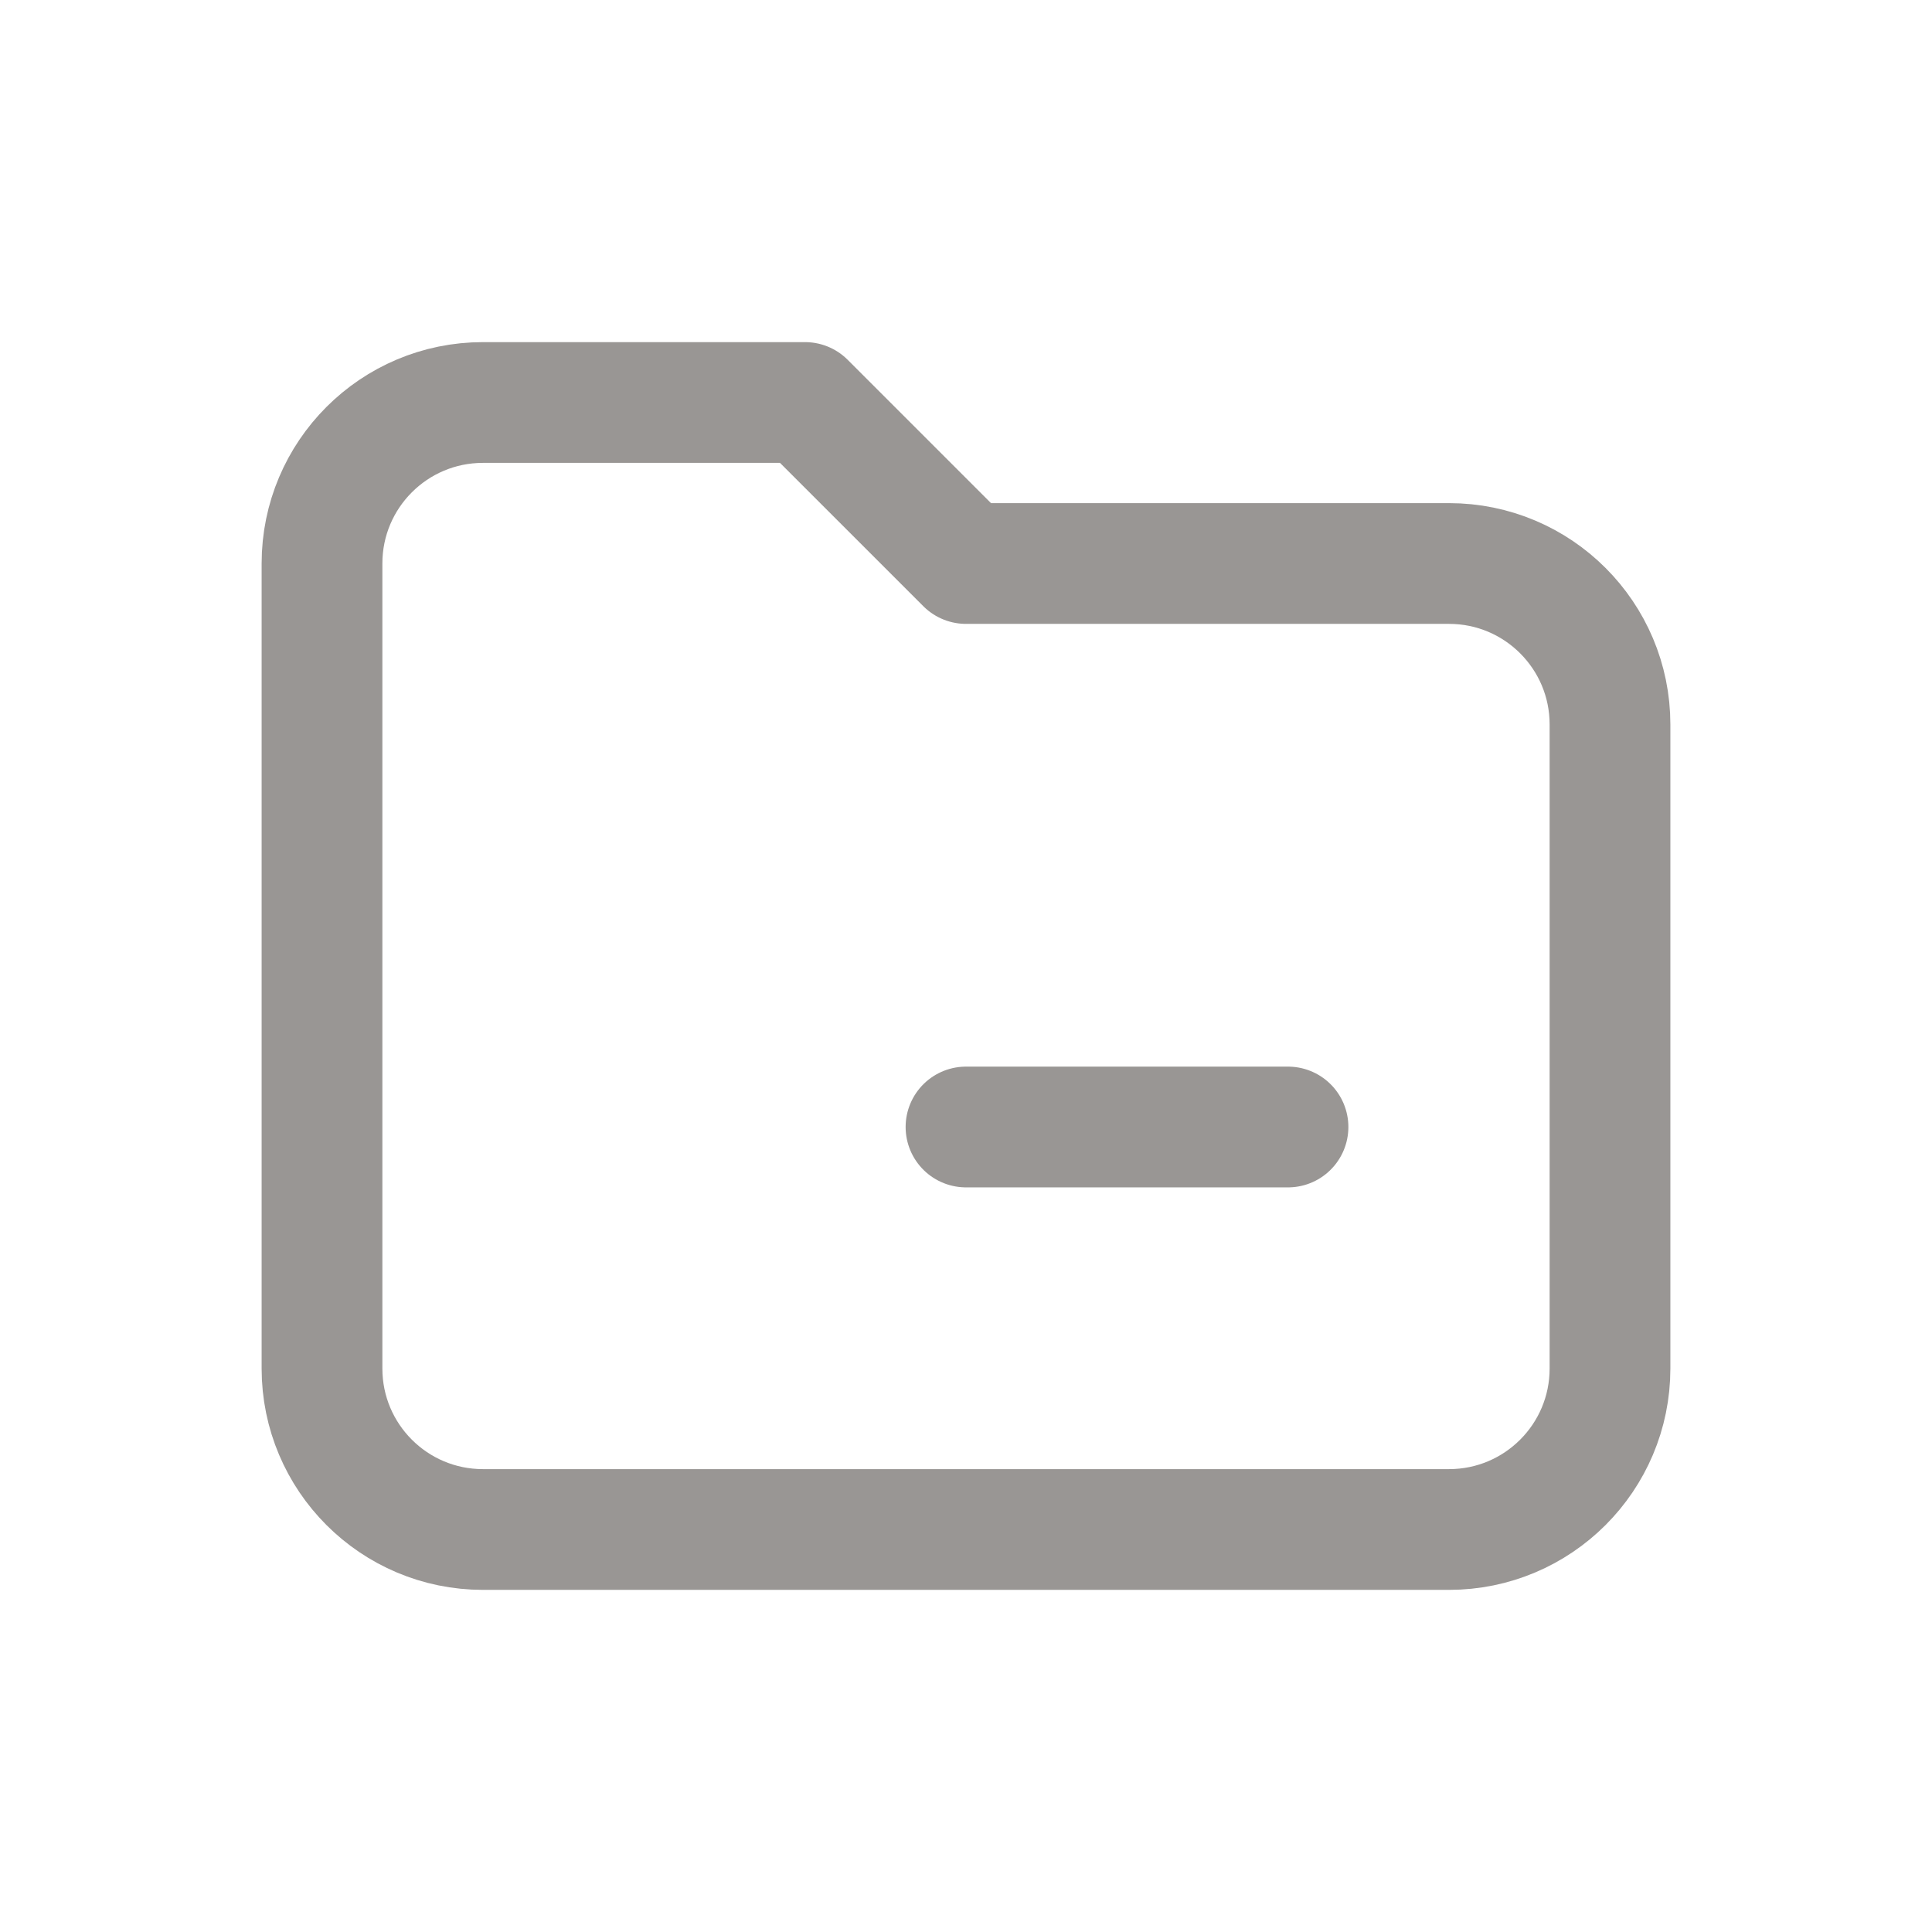
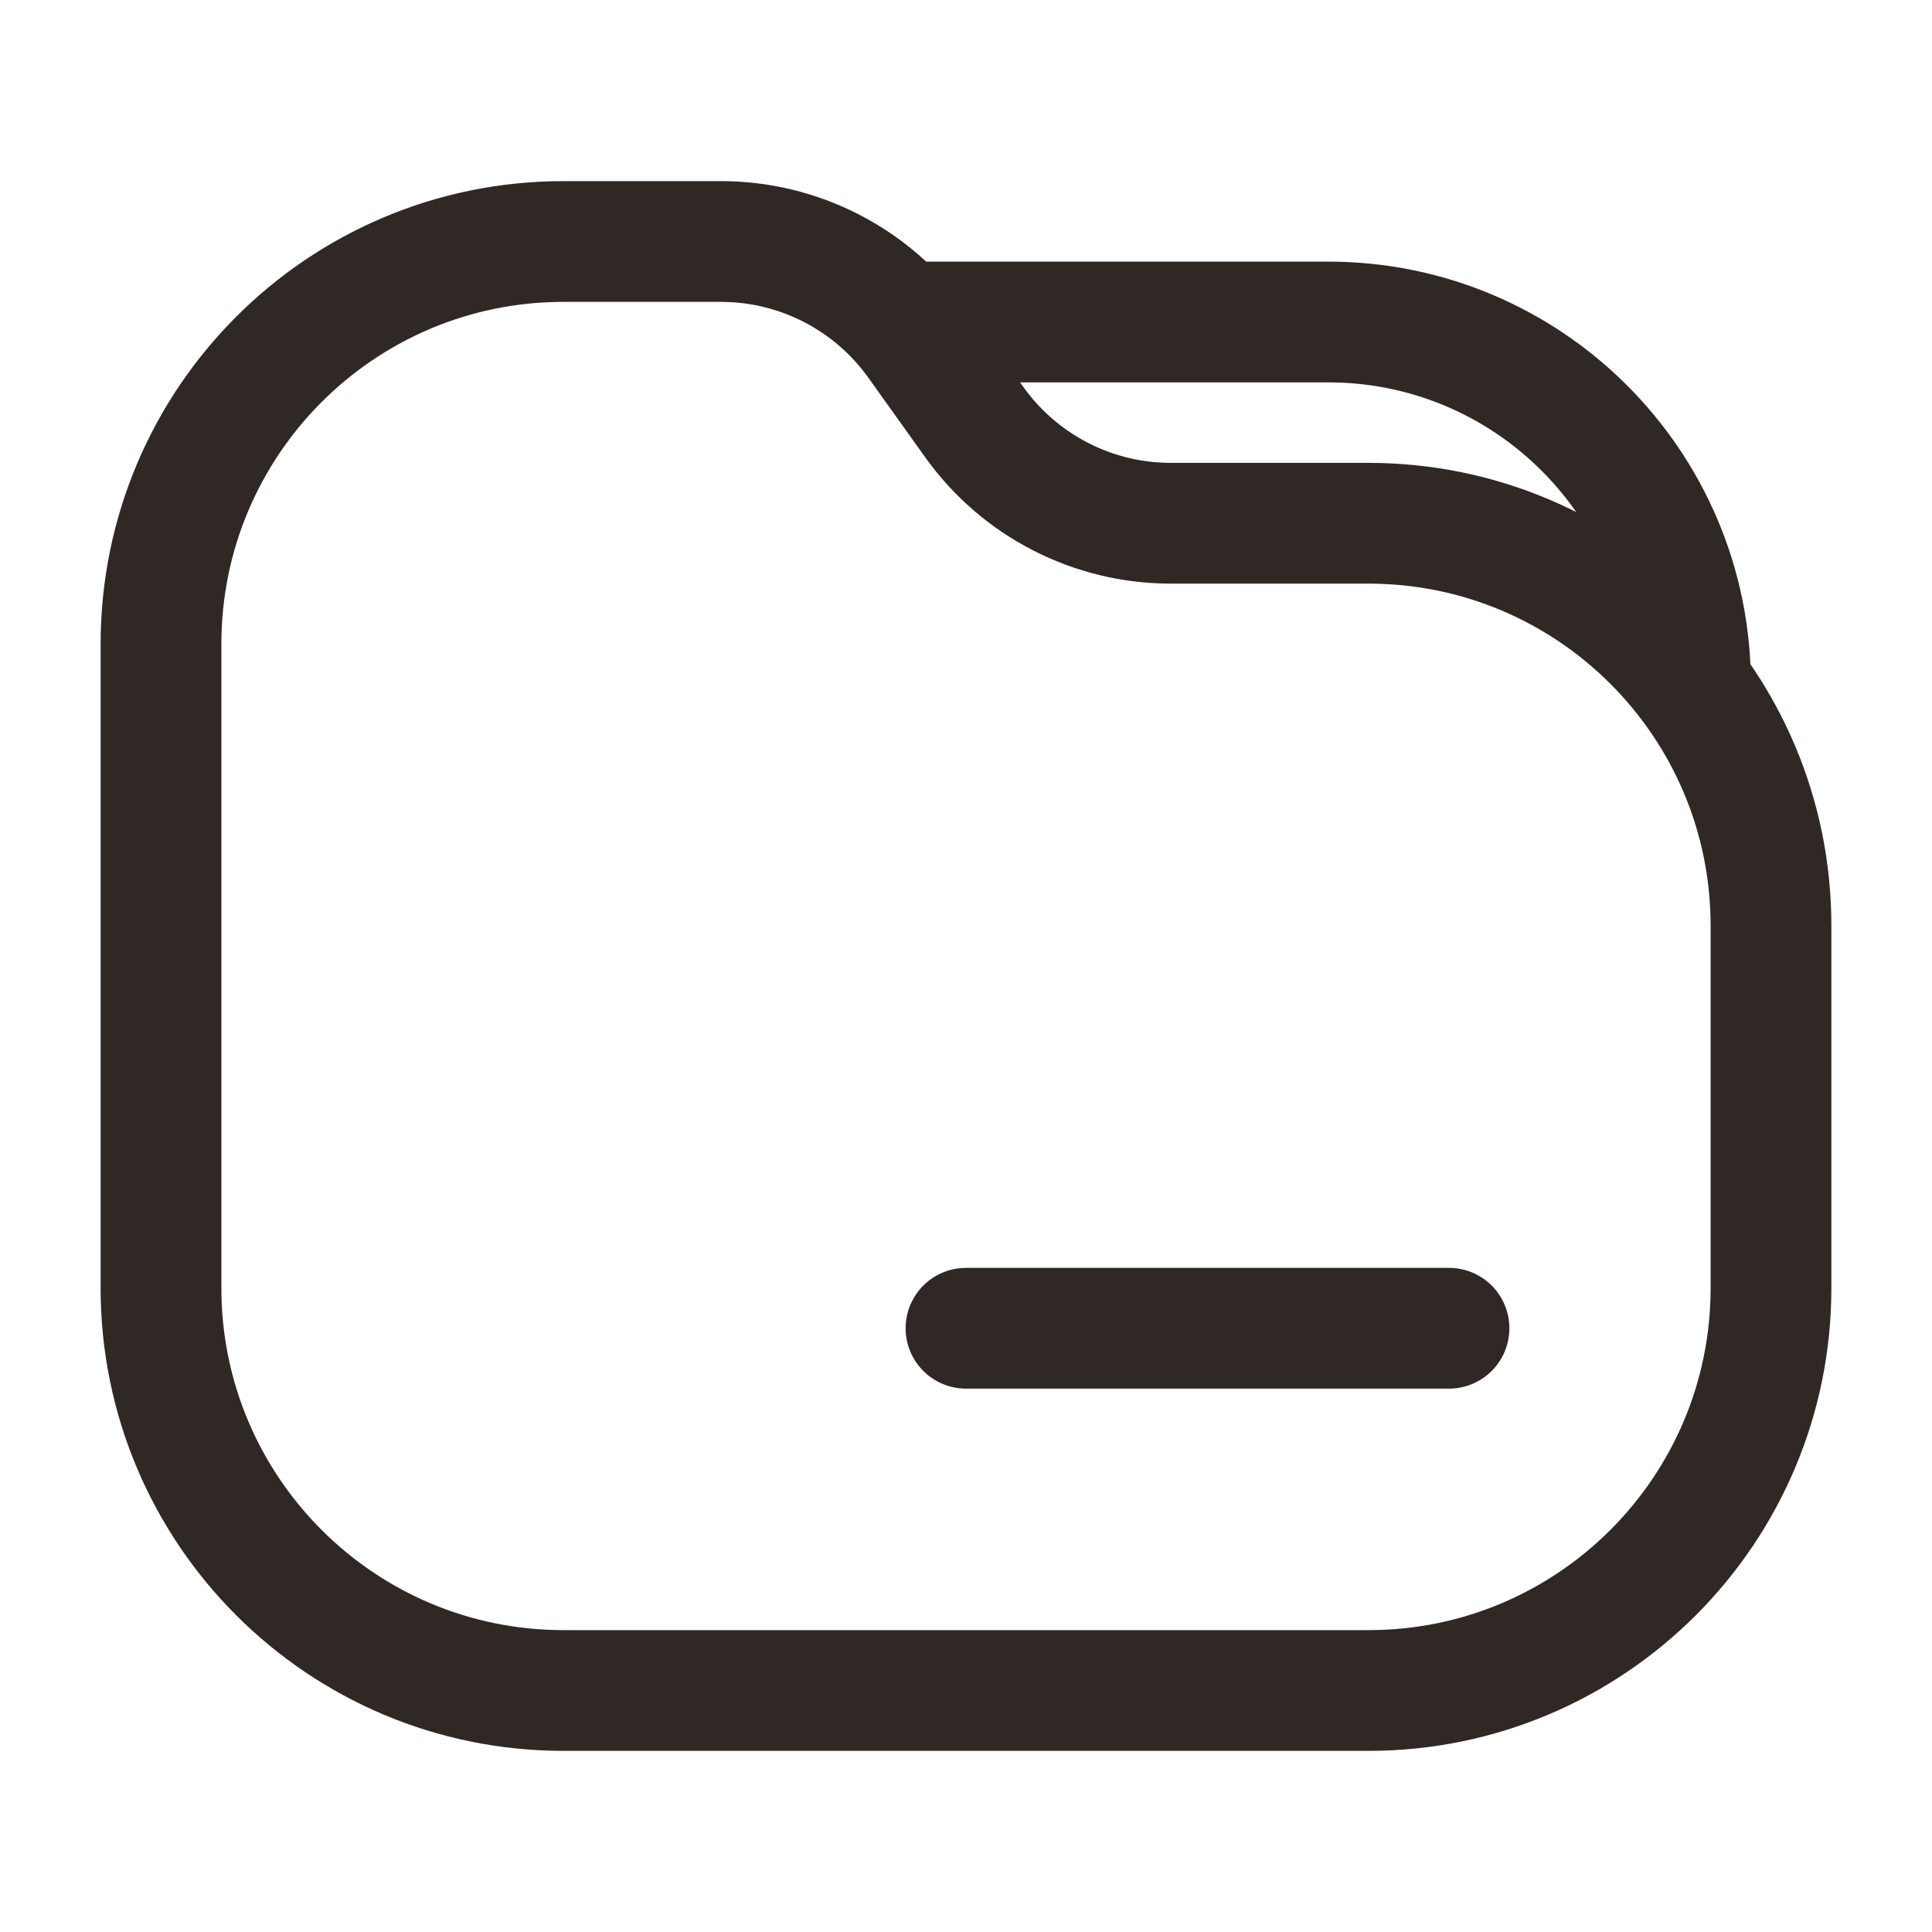
<svg xmlns="http://www.w3.org/2000/svg" width="24" height="24" viewBox="0 0 24 24" fill="none">
-   <path d="M4 7C4 5.895 4.895 5 6 5H10L12 7H18C19.105 7 20 7.895 20 9V17C20 18.105 19.105 19 18 19H6C4.895 19 4 18.105 4 17V7Z" stroke="#999694" stroke-width="1.5" stroke-linecap="round" stroke-linejoin="round" />
-   <path d="M12 14H16" stroke="#999694" stroke-width="1.5" stroke-linecap="round" />
+   <path d="M11 4H16.5C18.985 4 21 6.015 21 8.5M12.103 5.244L11.397 4.256C10.834 3.468 9.925 3 8.956 3H7C4.239 3 2 5.239 2 8V16C2 18.761 4.239 21 7 21H17C19.761 21 22 18.761 22 16V11.5C22 8.739 19.761 6.5 17 6.5H14.544C13.575 6.5 12.666 6.032 12.103 5.244Z" stroke="#2F2824" stroke-width="1.5" />
+   <path d="M12 16.5H18" stroke="#2F2824" stroke-width="1.5" stroke-linecap="round" stroke-linejoin="round" />
</svg>
